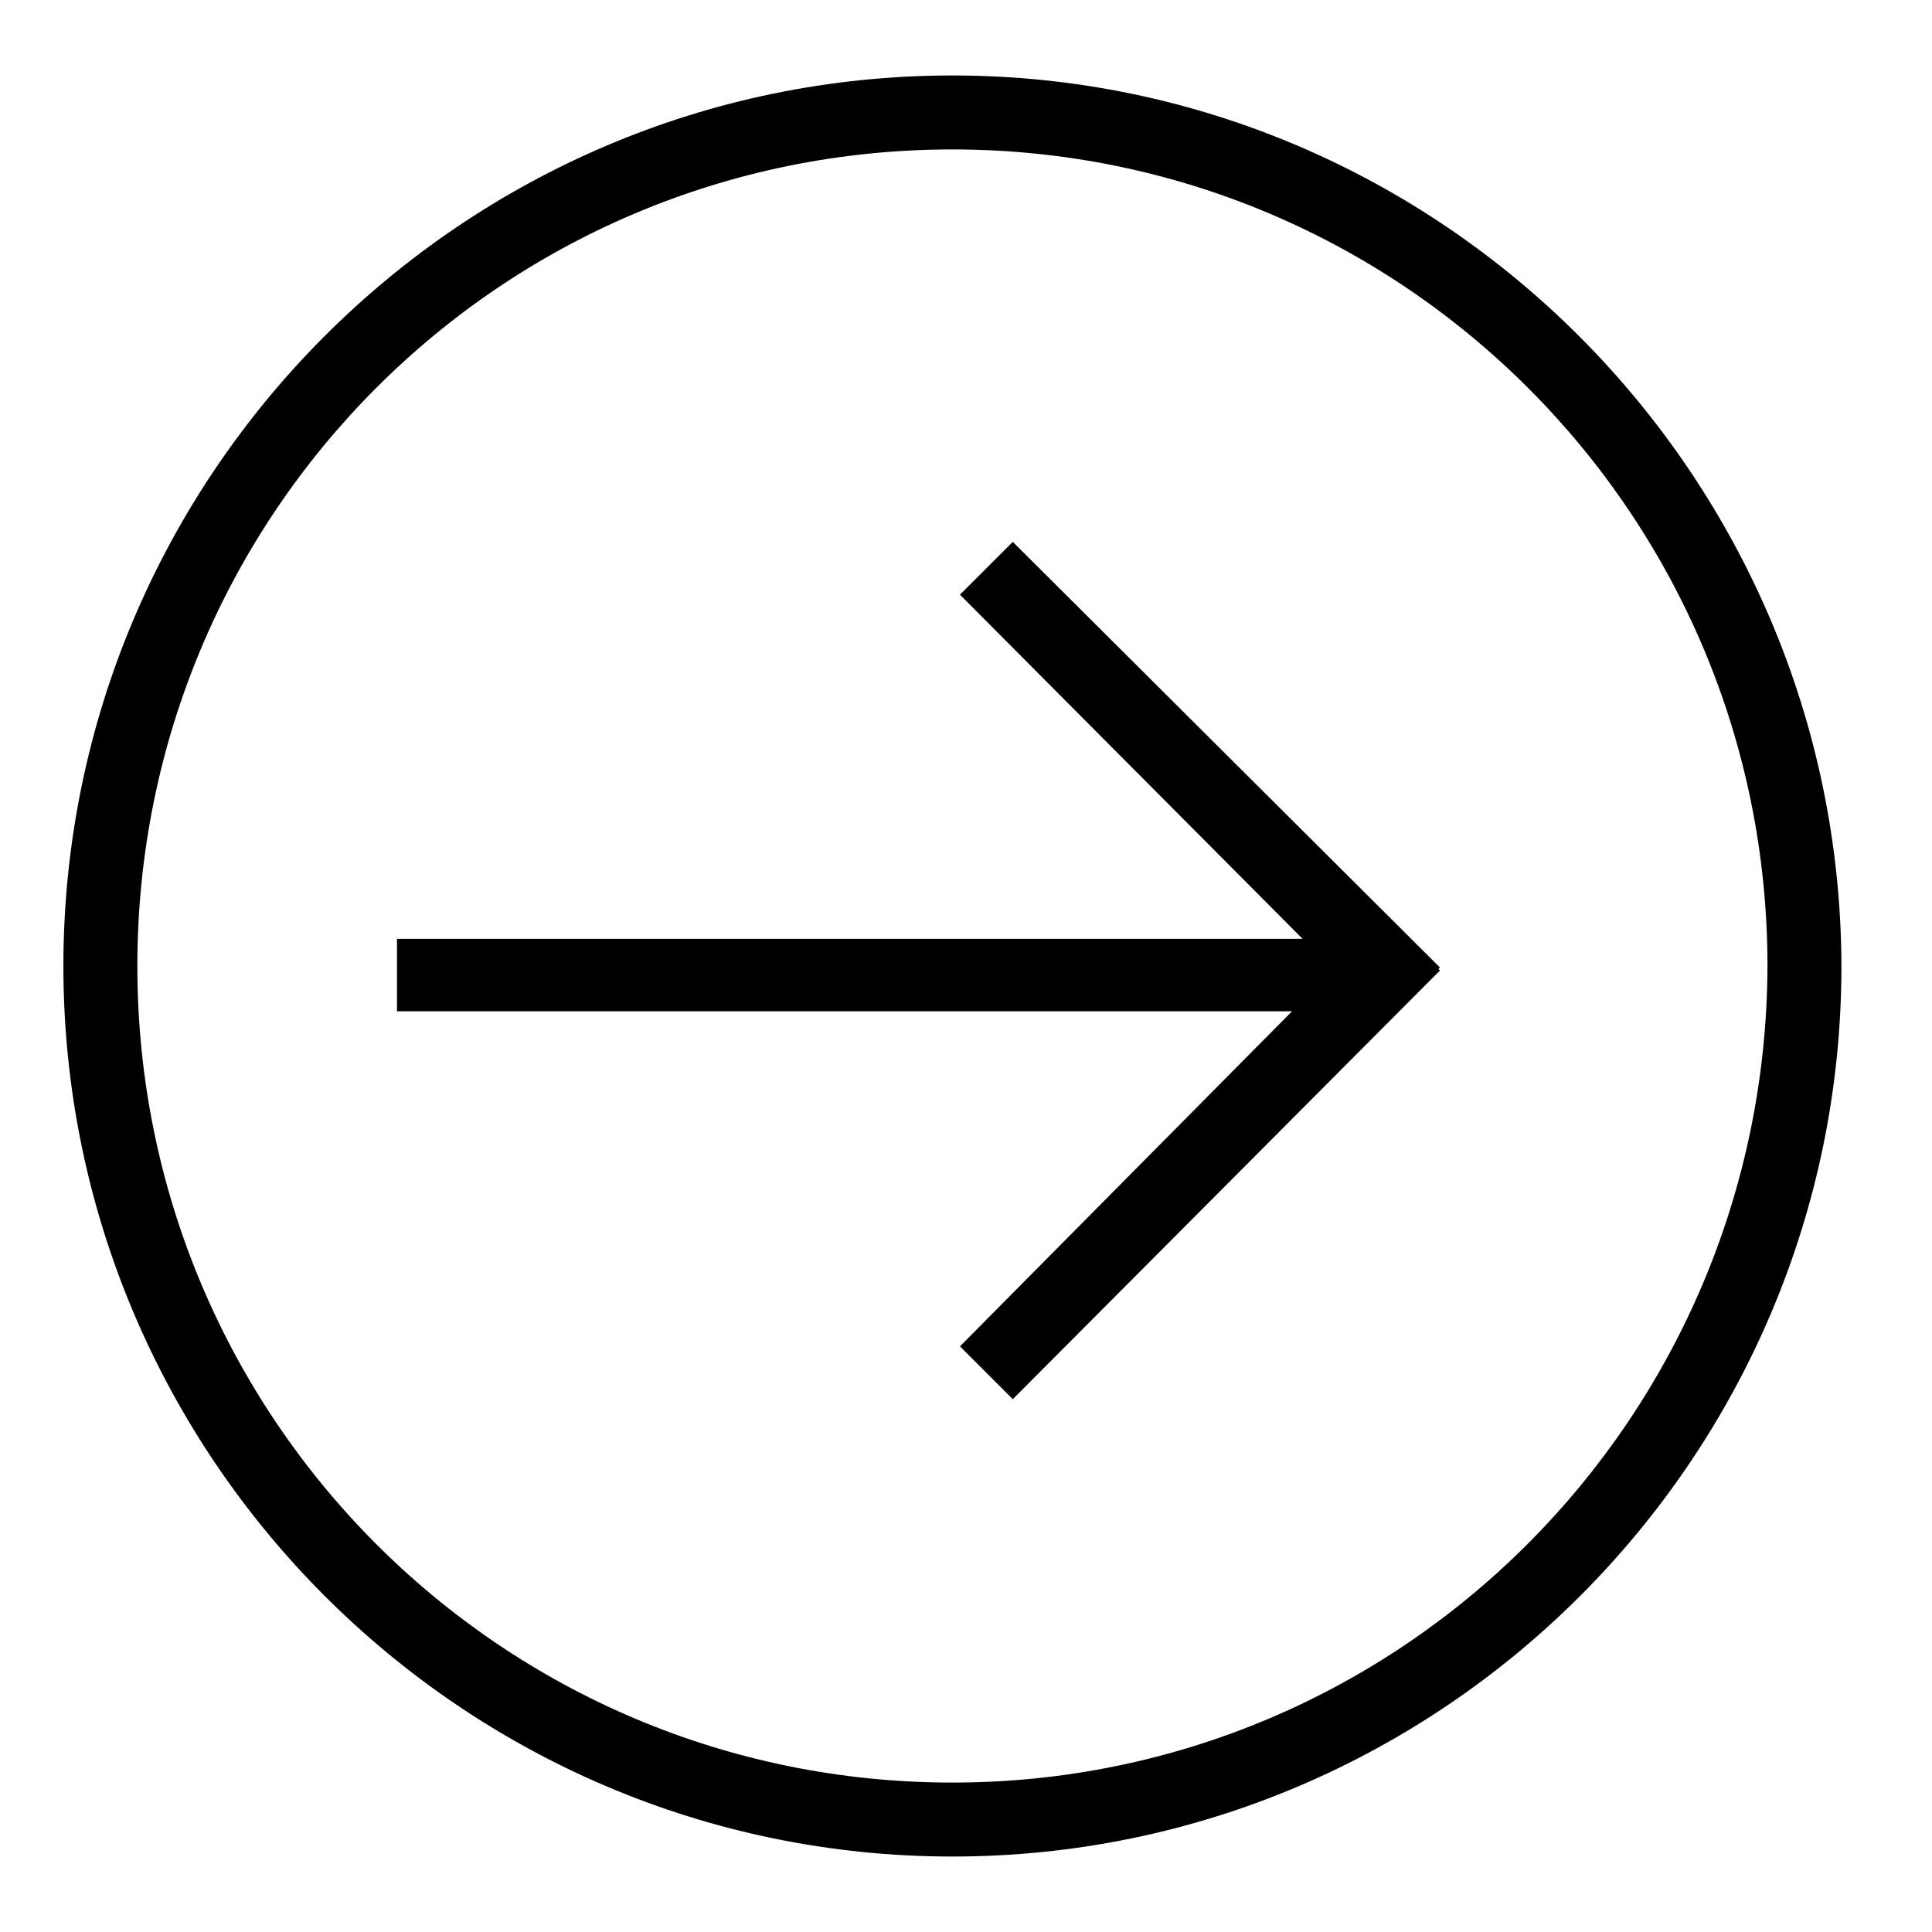
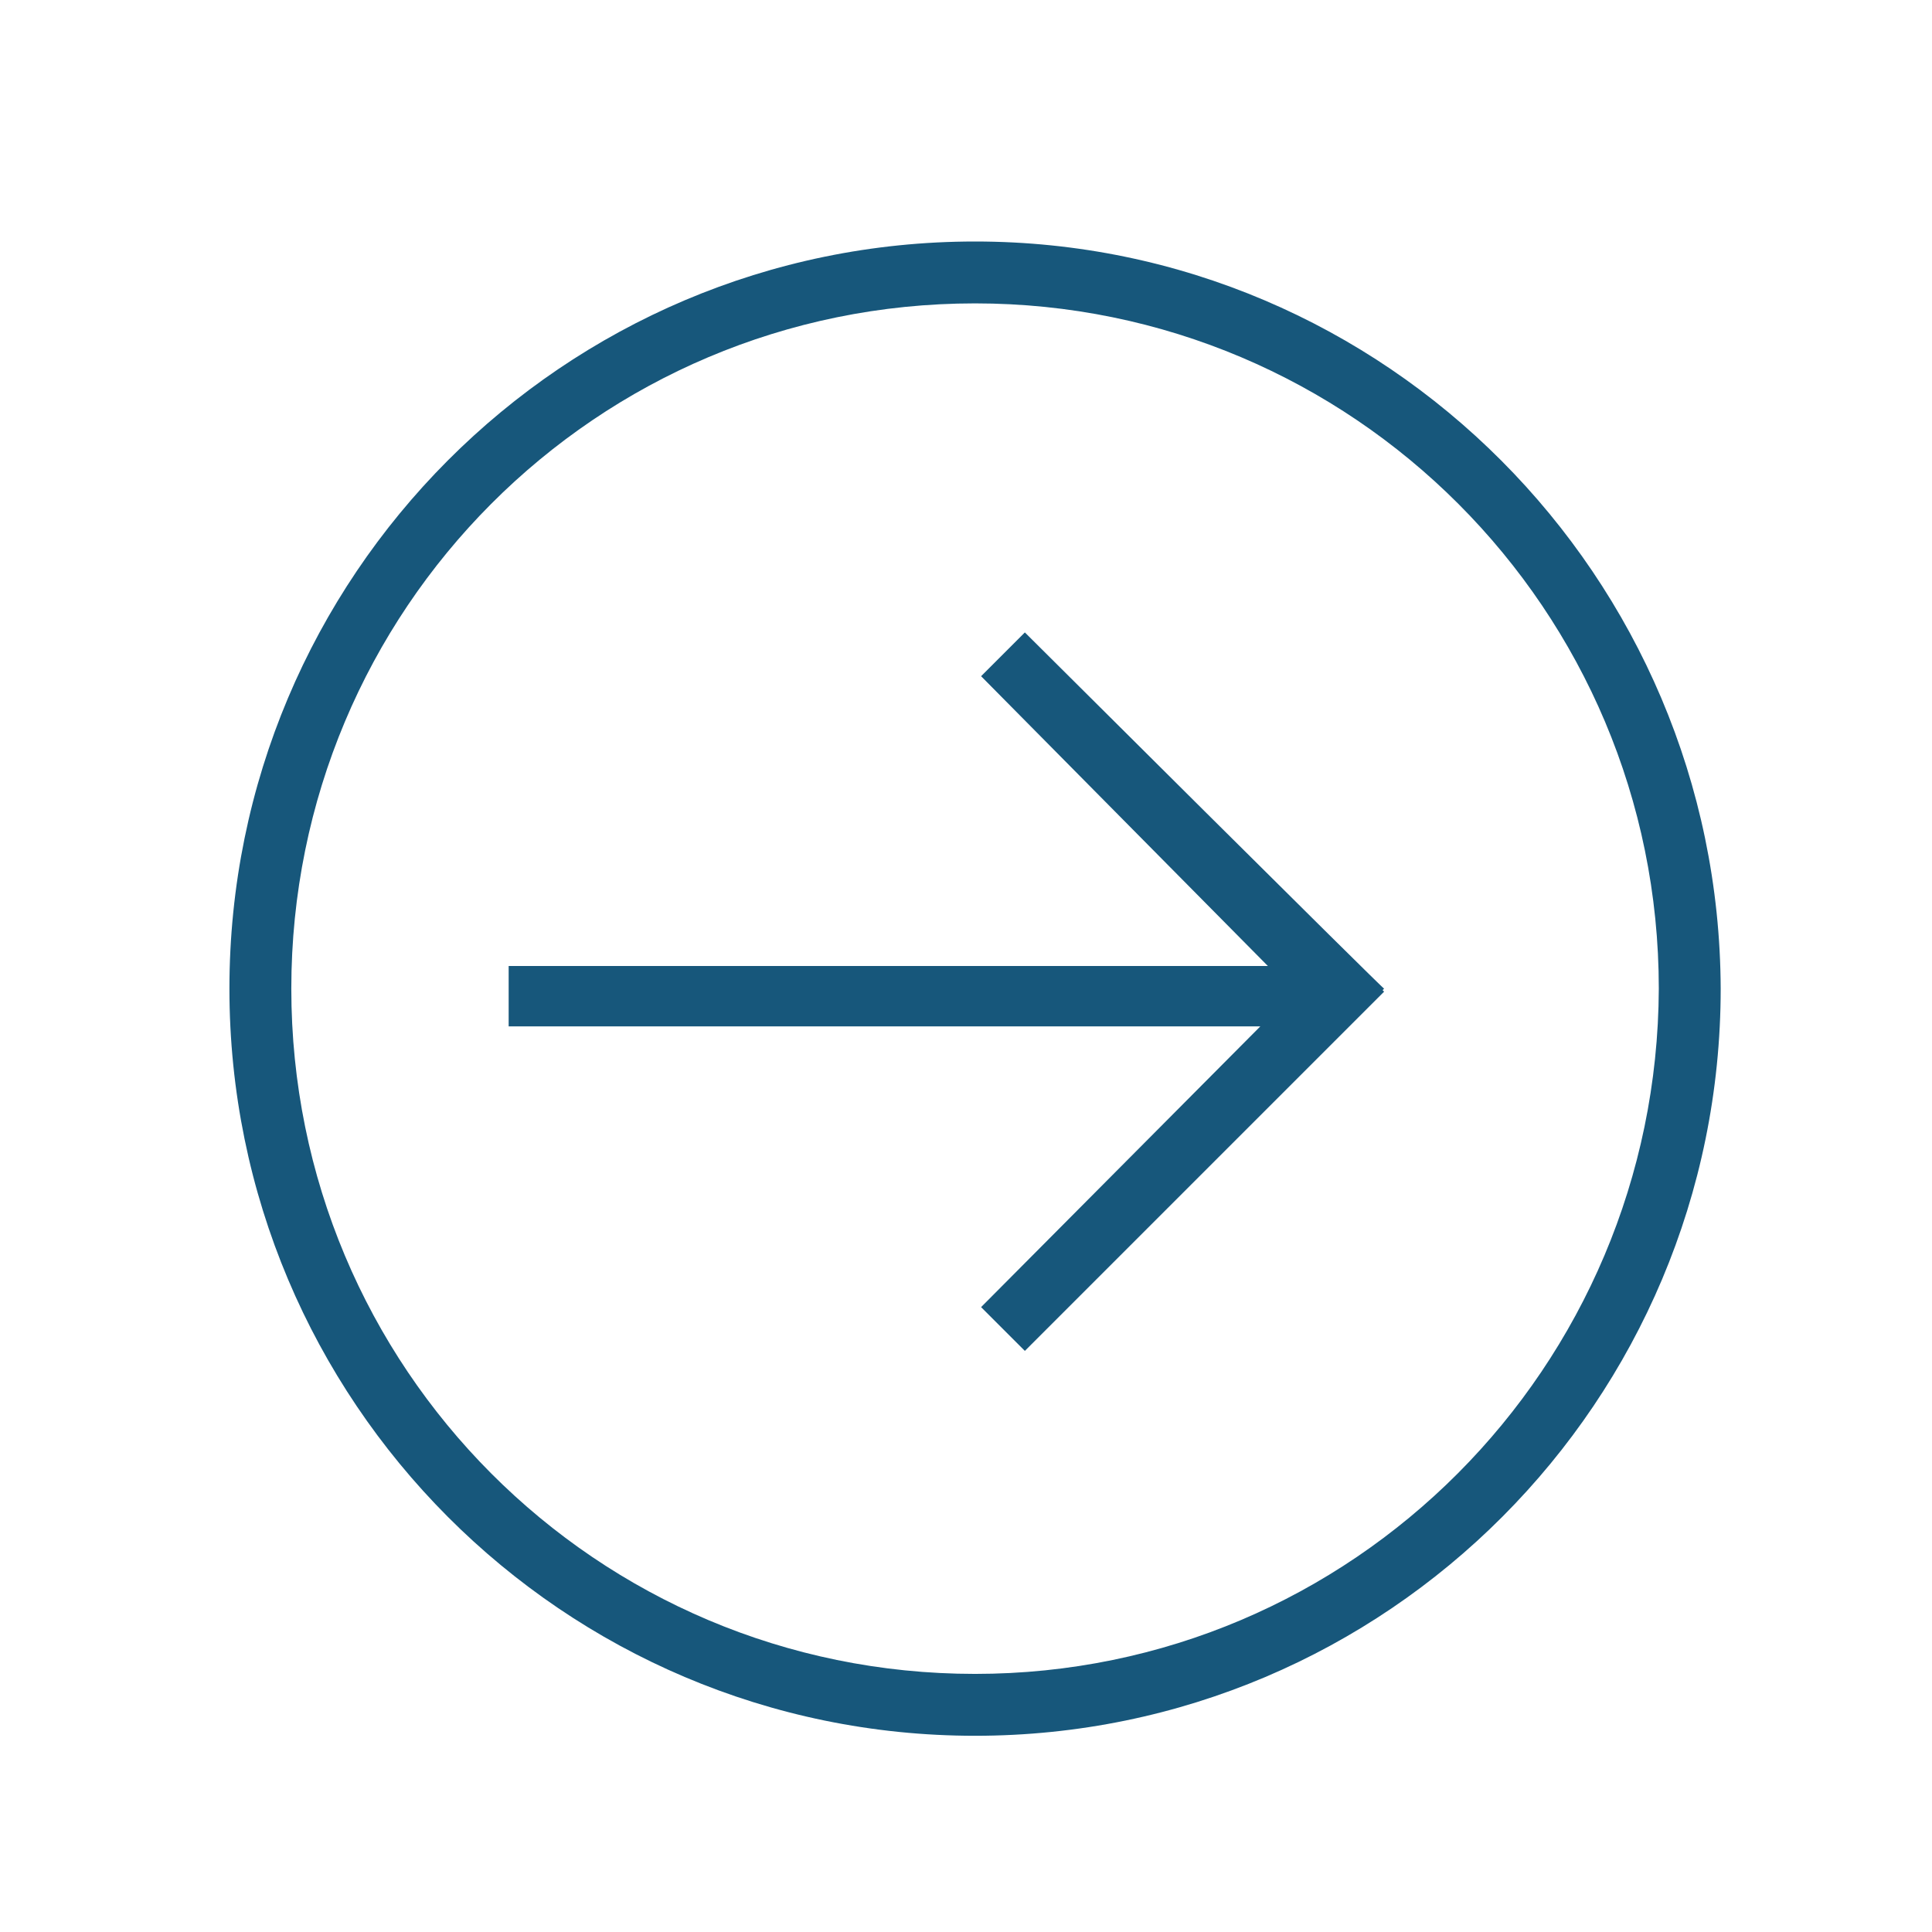
<svg xmlns="http://www.w3.org/2000/svg" version="1.1" id="ios7_x5F_arrows_1_" x="0px" y="0px" viewBox="0 0 128 128" style="enable-background:new 0 0 128 128;" xml:space="preserve">
+   <style type="text/css">
+ 	.st0{fill:#17577B;}
+ </style>
  <g id="_x33__1_">
-     <path id="icon_36_" d="M67.1,35.9l-3.5,3.5l22.7,22.8h-60V67h59.3L63.6,89.2l3.5,3.5l28.3-28.4l-0.1-0.1l0.1-0.1   C95.4,64.1,67.1,35.9,67.1,35.9z M63.1,5C30.6,5,4.2,31.5,4.2,64s26.4,59,58.9,59S122,96.5,122,64C121.9,31.5,95.5,5,63.1,5z    M63.1,118.1c-29.9,0-54-24.2-54-54.1s24.1-54.1,54-54.1c29.8,0,54,24.2,54,54.1C117,93.9,92.9,118.1,63.1,118.1z" />
+     <path id="icon_36_" class="st0" d="M67.9,41.9L65,44.8L84,64H33.7v4h49.8L65,86.6l2.9,2.9l23.8-23.8l-0.1-0.1l0.1-0.1   C91.7,65.6,67.9,41.9,67.9,41.9z M64.6,16c-27.3,0-49.4,22.2-49.4,49.5S37.3,115,64.6,115S114,92.8,114,65.5   C113.9,38.2,91.8,16,64.6,16z M64.6,110.9c-25.1,0-45.3-20.3-45.3-45.4s20.2-45.4,45.3-45.4c25,0,45.3,20.3,45.3,45.4   C109.8,90.6,89.6,110.9,64.6,110.9z" />
  </g>
</svg>
